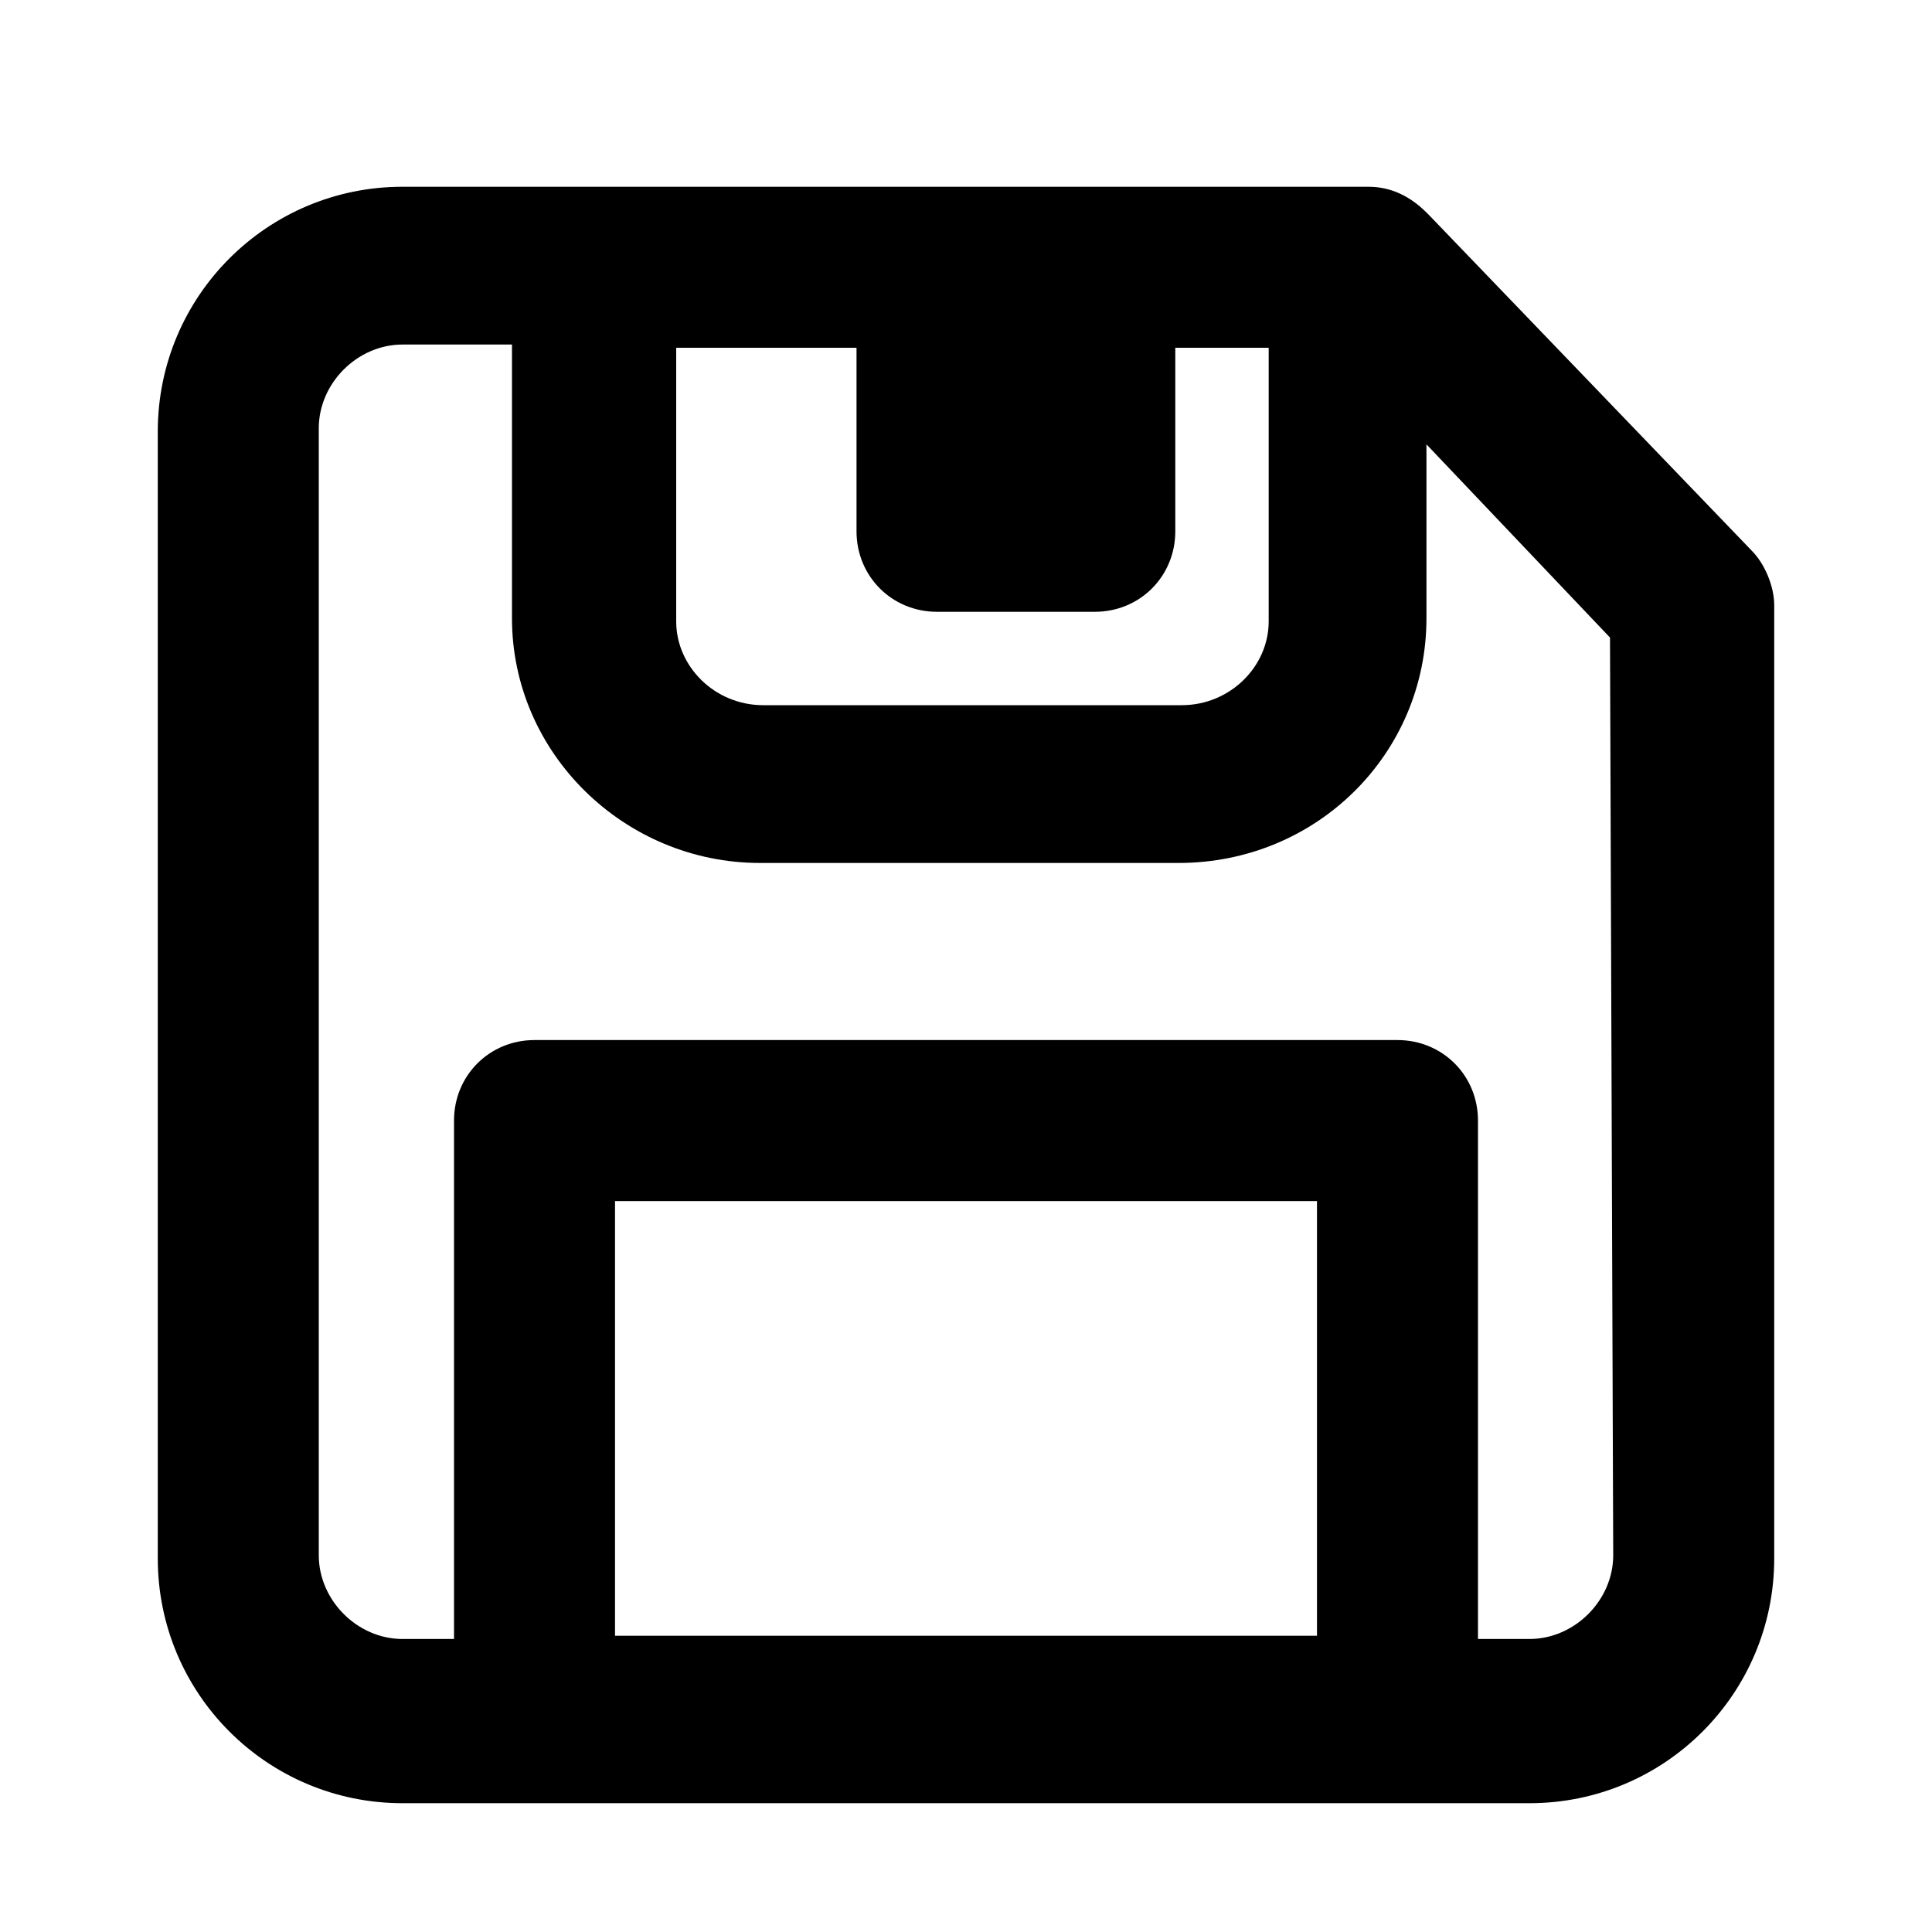
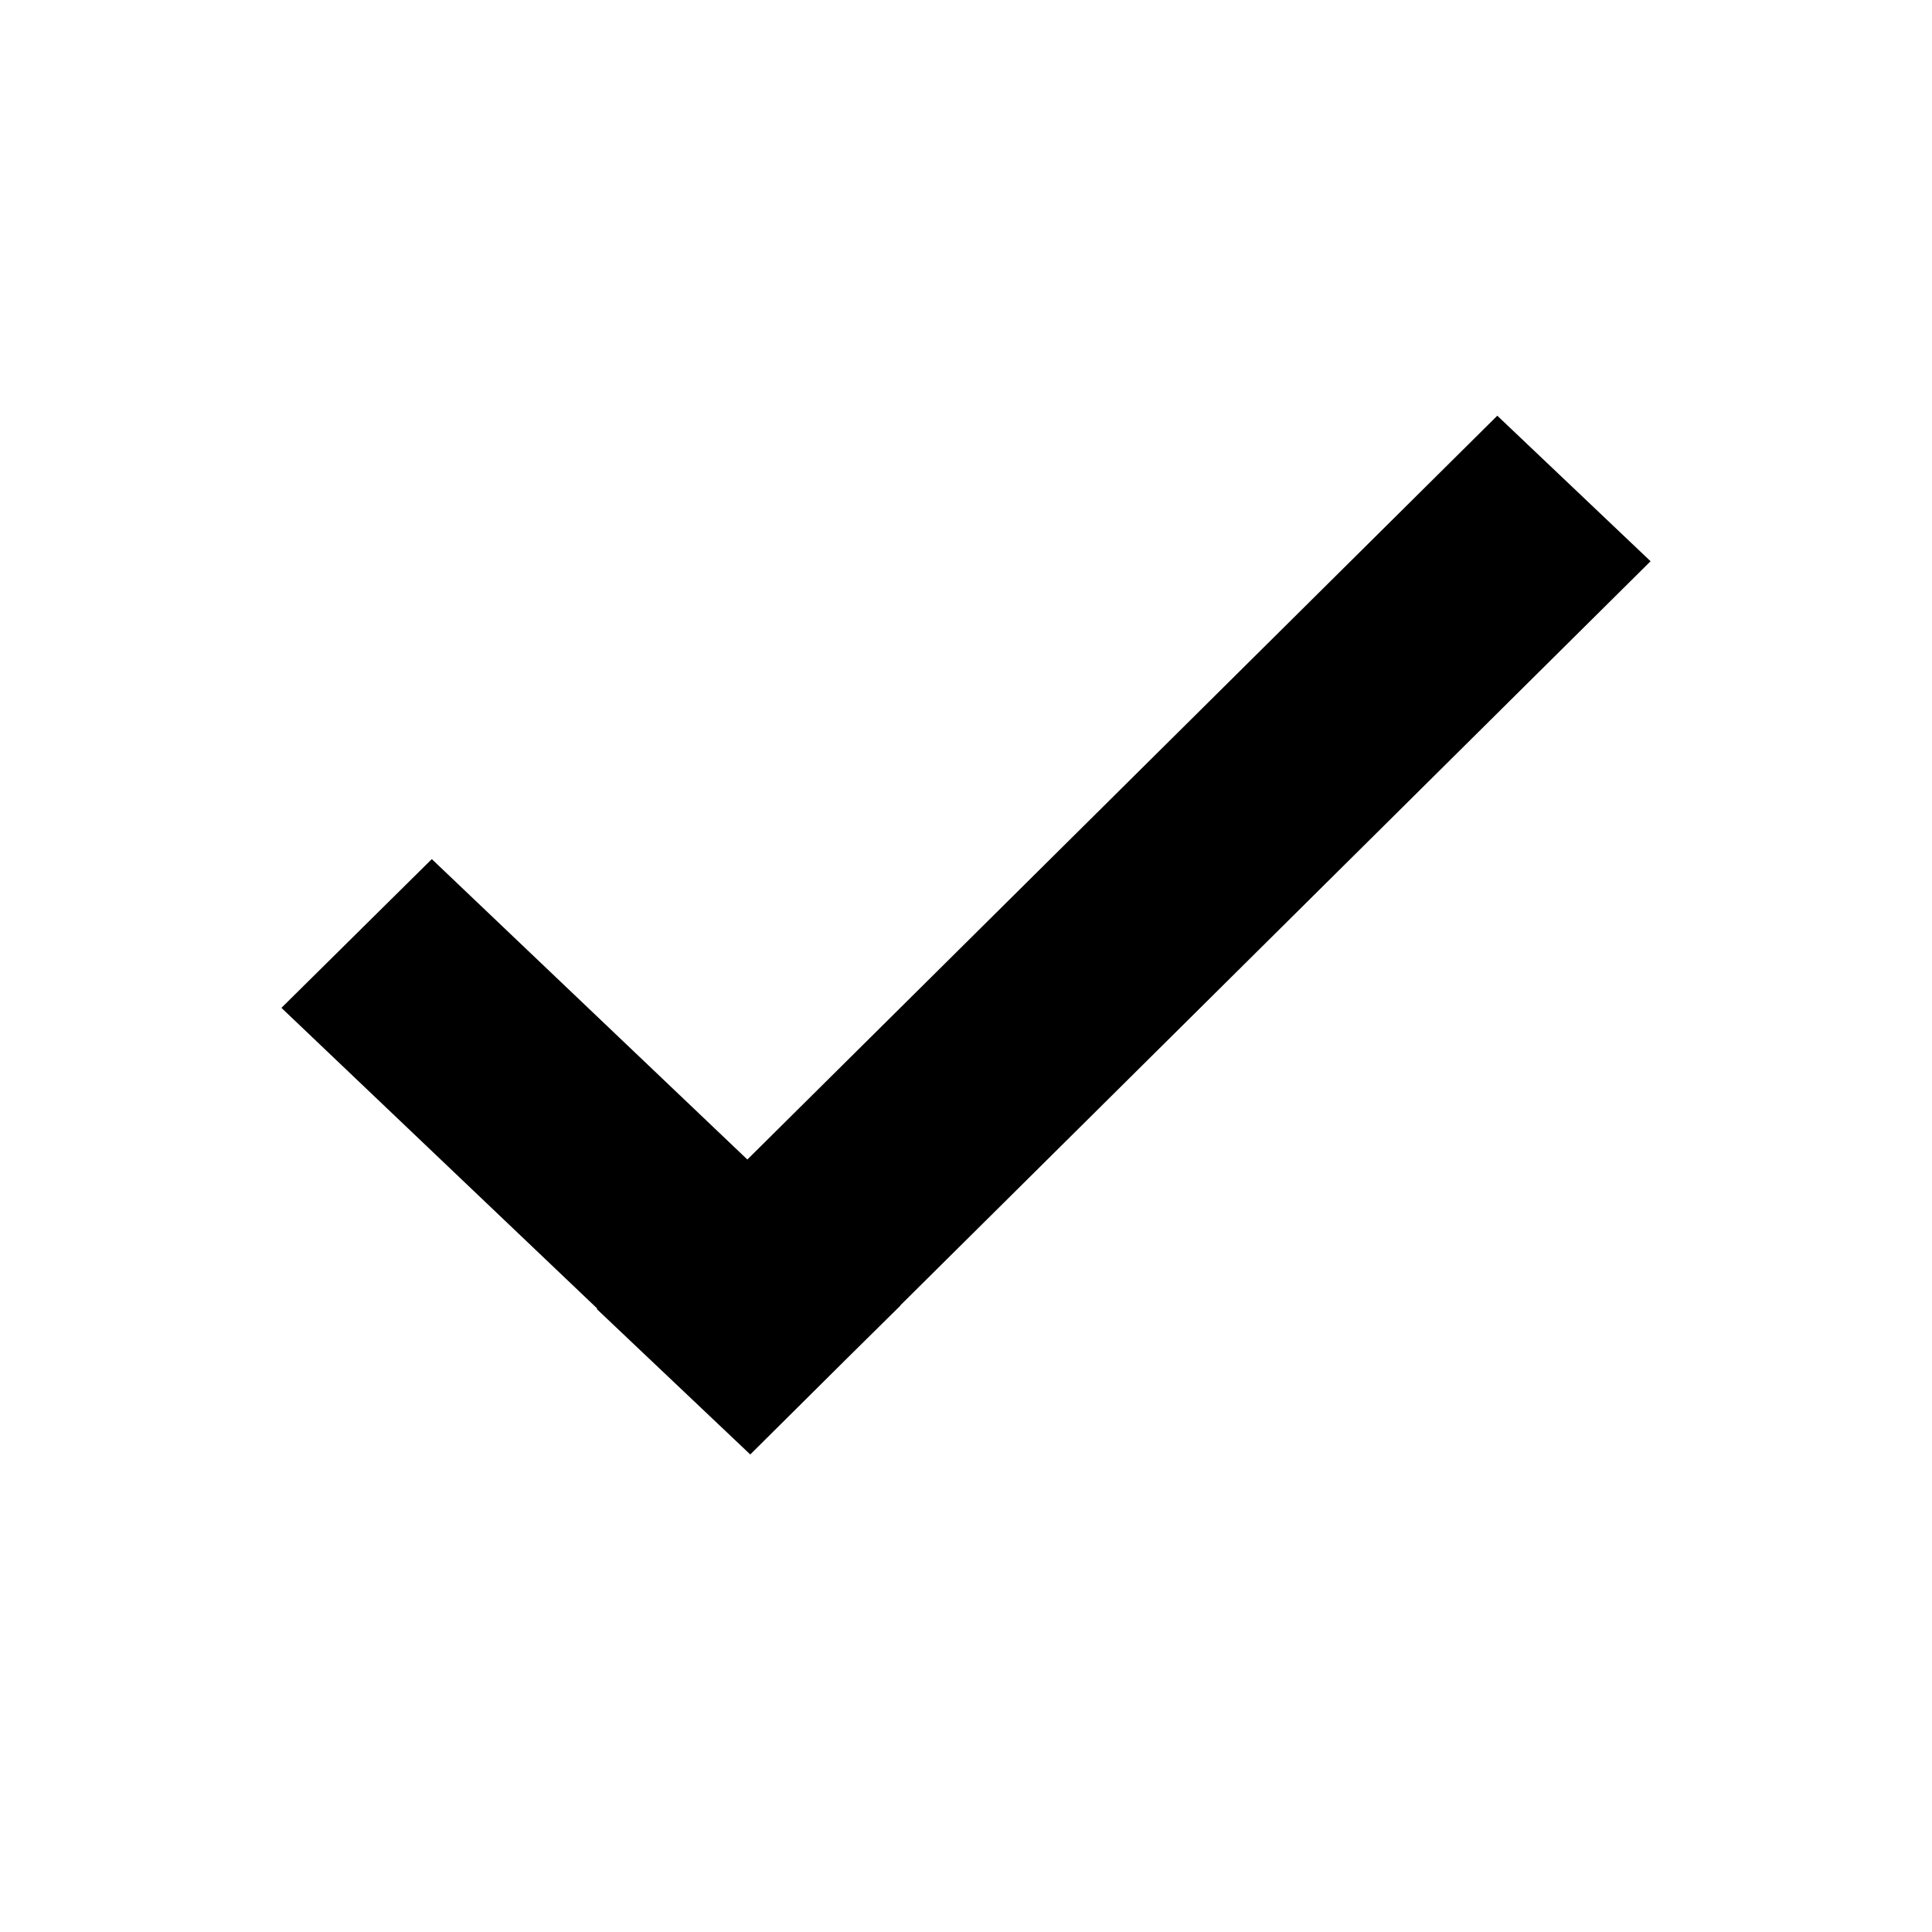
- <svg xmlns="http://www.w3.org/2000/svg" viewBox="0 0 60 60" class="icon">
-   <path d="M54.4 17.1l-10-10.4-.1-.1c-.5-.5-1.1-.8-1.8-.8h-30c-4.2 0-7.6 3.4-7.6 7.6v35c0 4.2 3.4 7.6 7.6 7.6h35c4.2 0 7.6-3.4 7.6-7.6V18.8c0-.6-.3-1.3-.7-1.7zm-33.5-6.3h5.7v5.7c0 1.4 1.1 2.5 2.5 2.5H34c1.4 0 2.5-1.1 2.5-2.5v-5.7h2.9v8.5c0 1.4-1.2 2.6-2.7 2.6h-13c-1.5 0-2.7-1.2-2.7-2.6v-8.5h-.1zm-1.8 40V37.3h21.8v13.5H19.1zm31-2.5c0 1.4-1.2 2.6-2.6 2.6h-1.6V34.8c0-1.4-1.1-2.5-2.5-2.5H16.6c-1.4 0-2.5 1.1-2.5 2.5v16.1h-1.6c-1.4 0-2.6-1.2-2.6-2.6v-35c0-1.4 1.2-2.6 2.6-2.6h3.4v8.5c0 4.2 3.5 7.6 7.7 7.6h13c4.3 0 7.7-3.4 7.7-7.6v-5.4l5.7 6 .1 28.5z" />
+ <svg xmlns="http://www.w3.org/2000/svg" data-name="Ebene 1" viewBox="0 0 60 60" class="icon">
+   <path d="M27.96 40.54l23.3-23.11-4.76-4.52-23.29 23.1-9.8-9.33-4.67 4.62 9.81 9.34-.02.01 4.77 4.52 3-2.98 1.67-1.65h-.01z" />
</svg>
